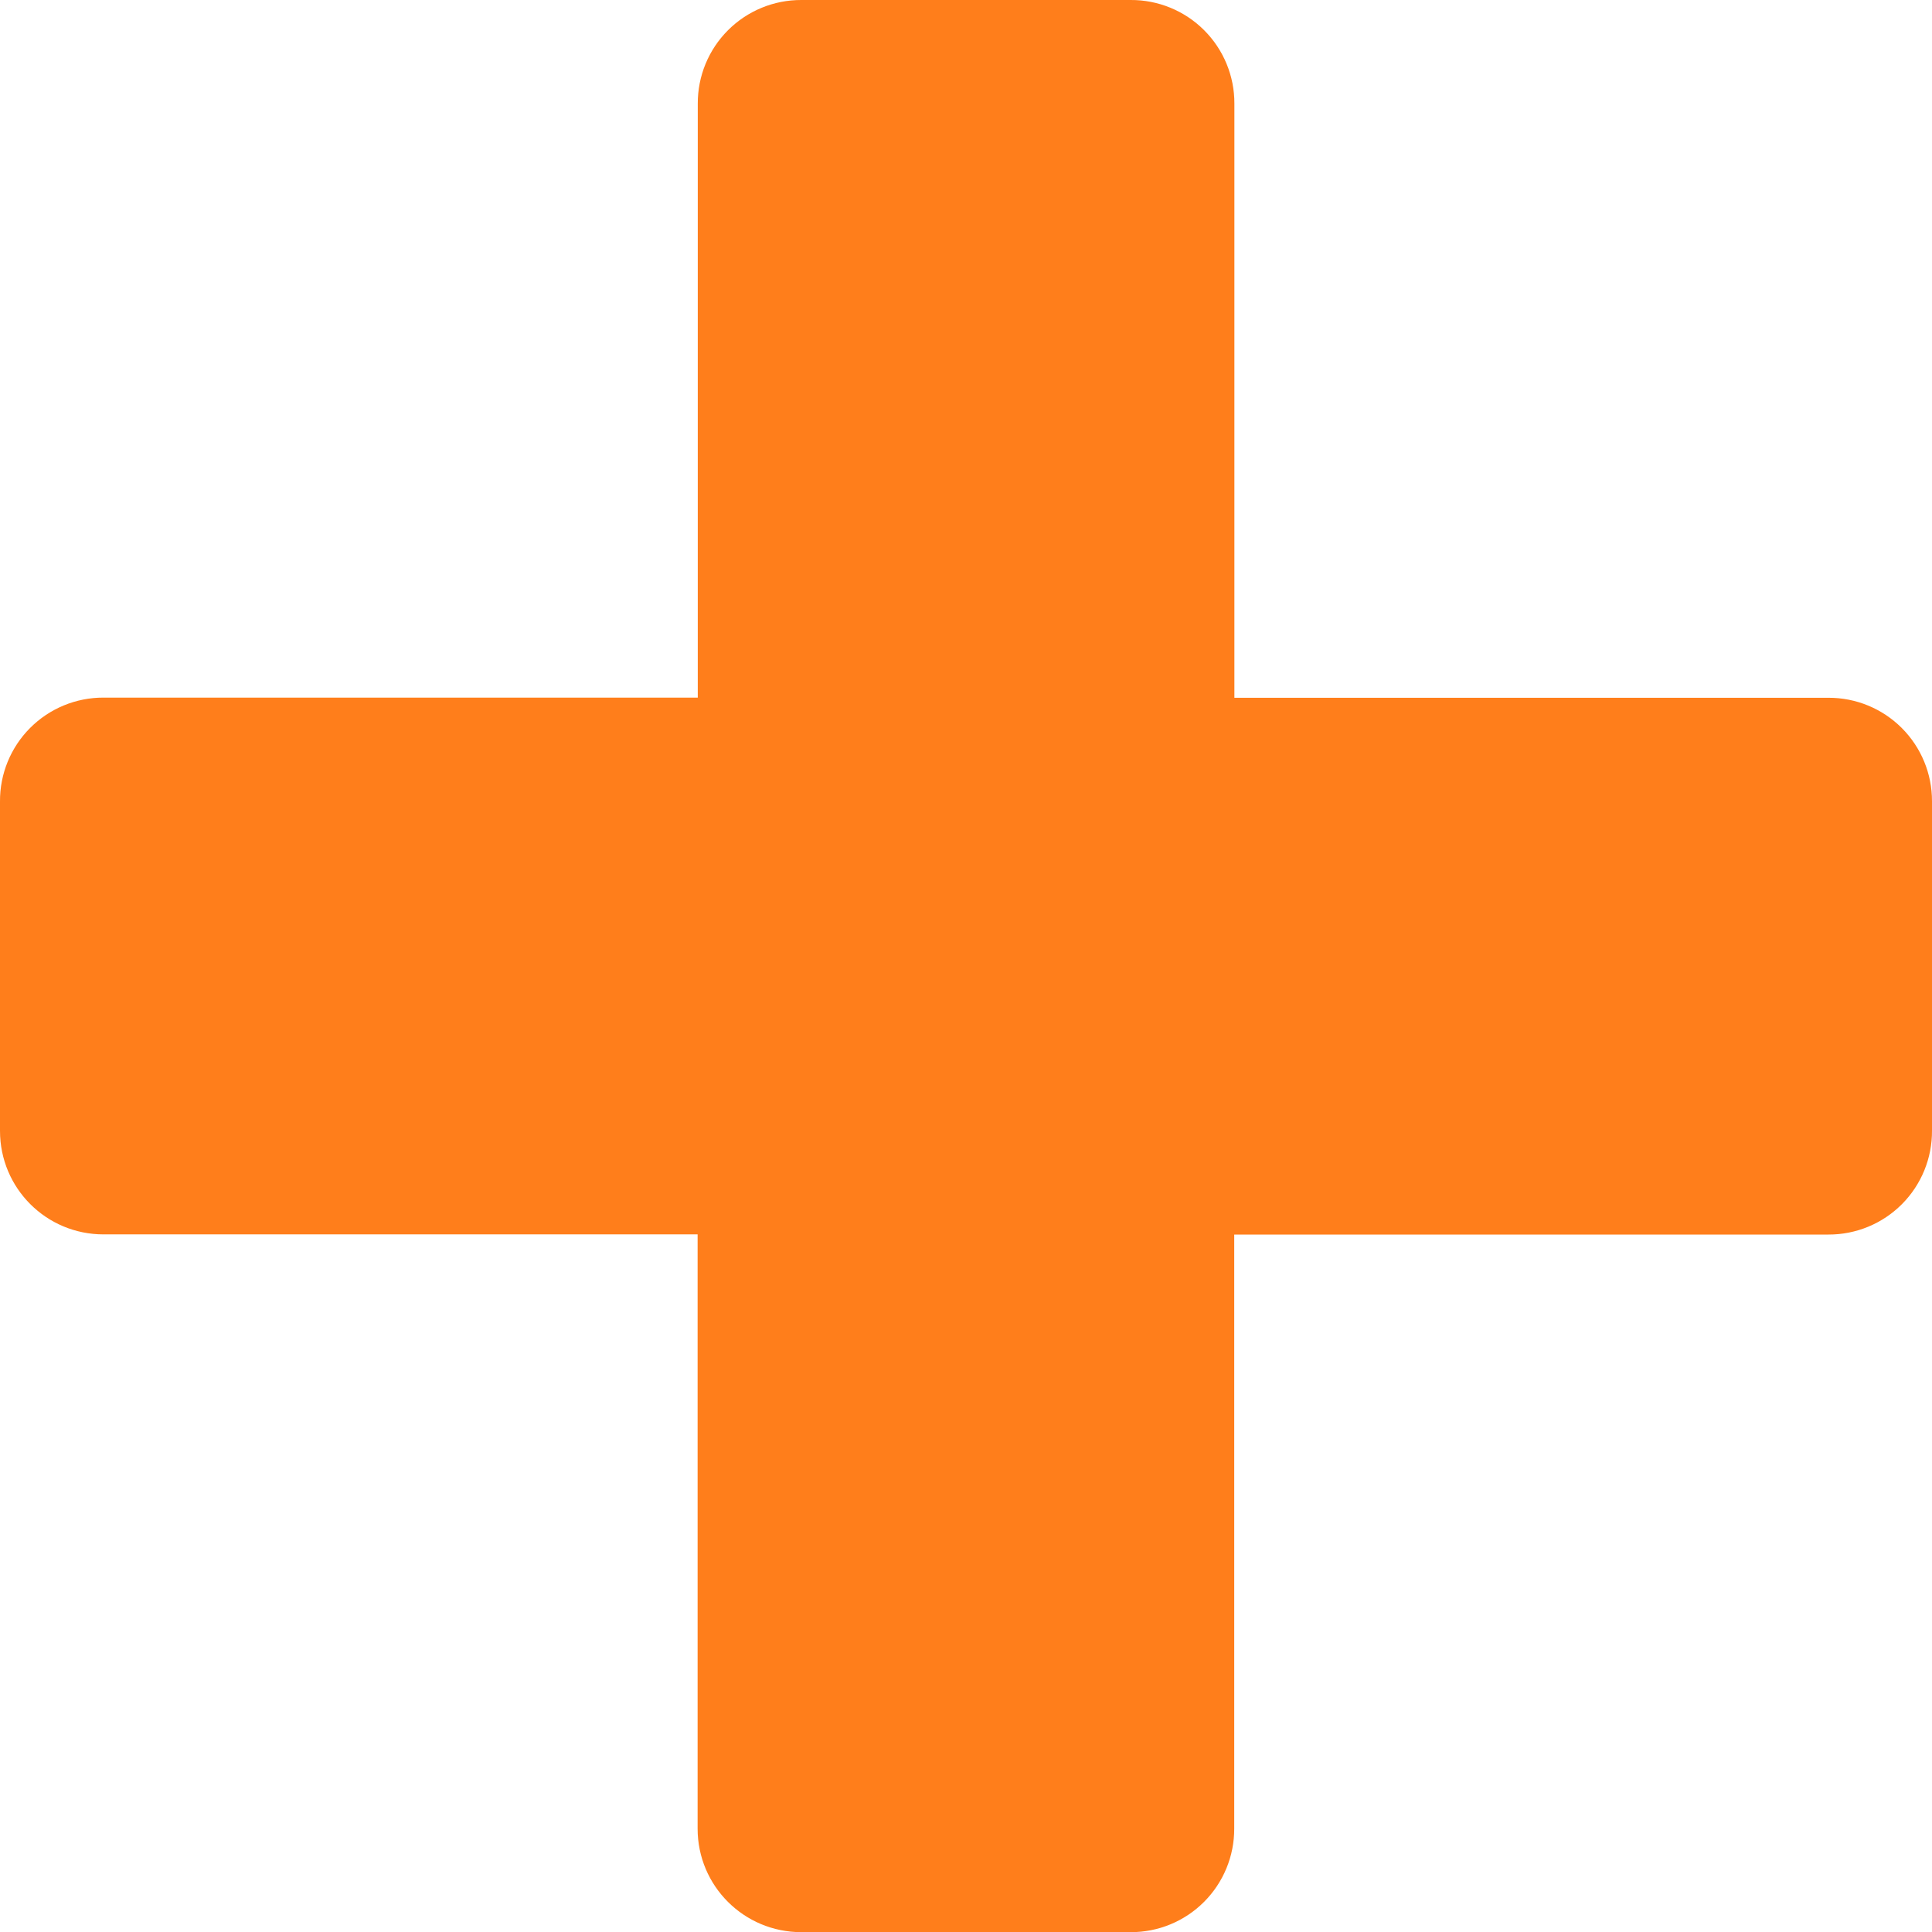
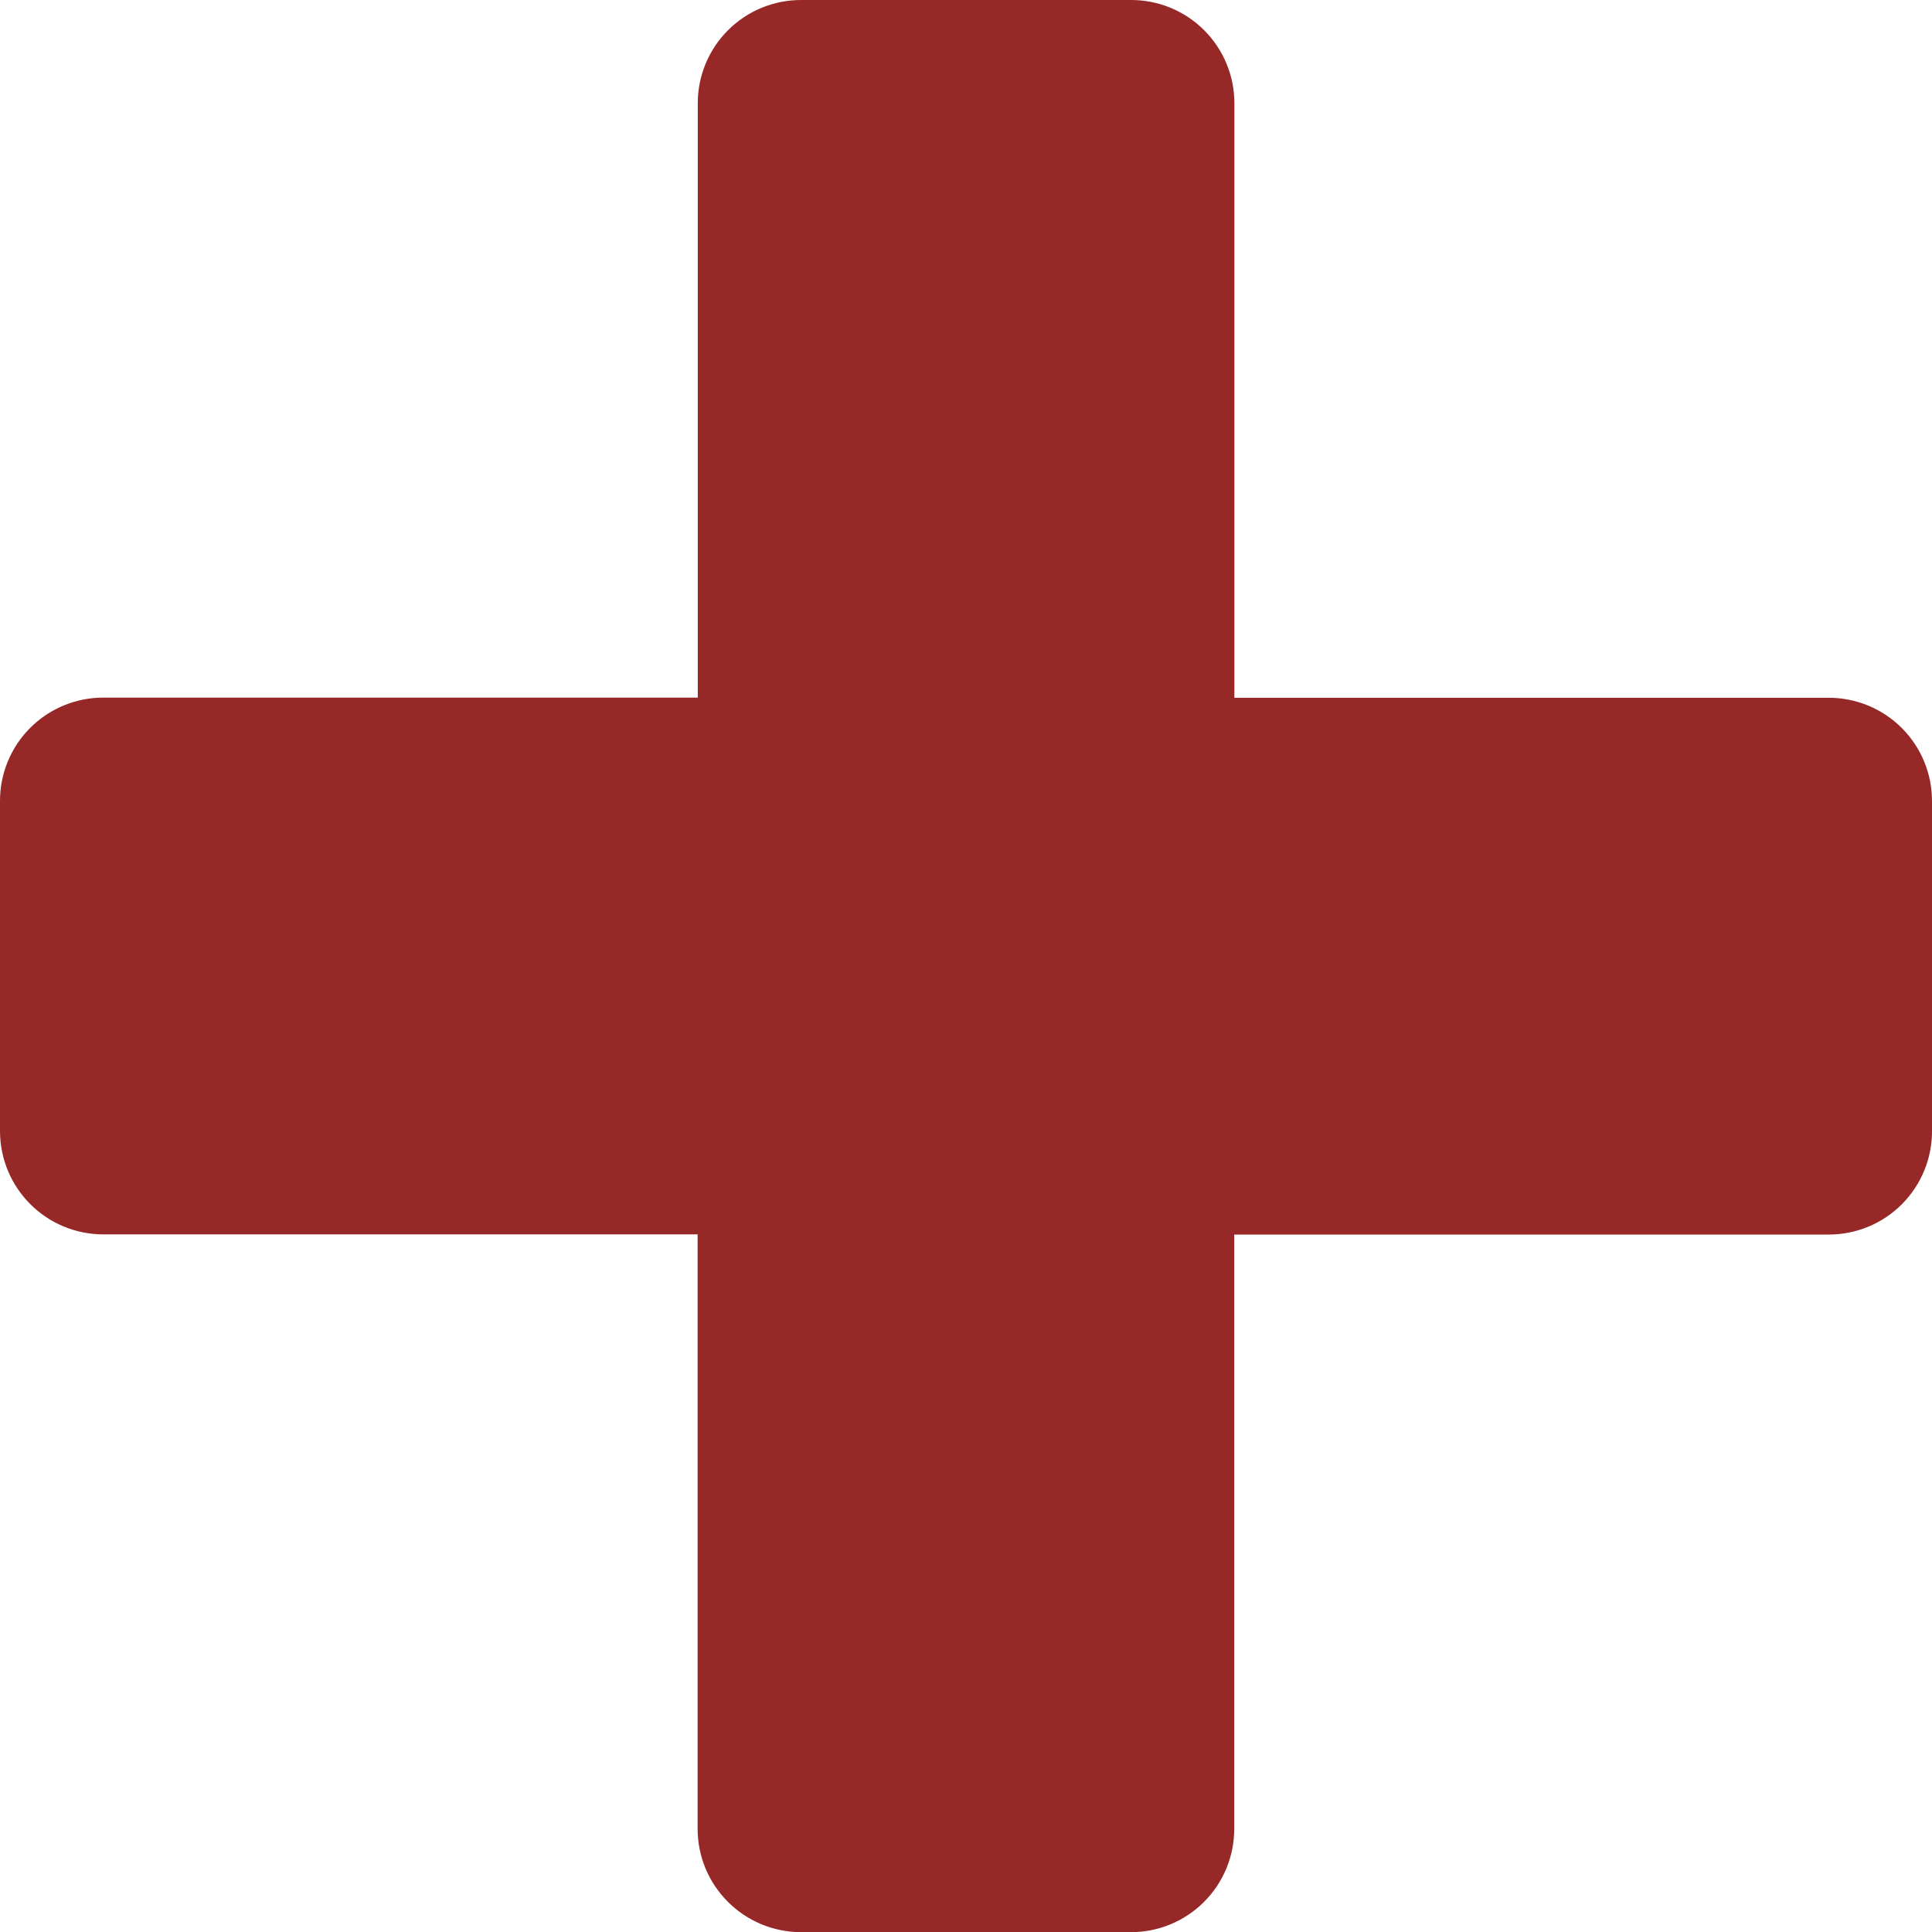
<svg xmlns="http://www.w3.org/2000/svg" xmlns:xlink="http://www.w3.org/1999/xlink" width="12" height="12">
  <defs>
    <path d="M12 7.023V4.977a.641.641 0 0 0-.643-.643h-3.69V.643A.641.641 0 0 0 7.022 0H4.977a.641.641 0 0 0-.643.643v3.69H.643A.641.641 0 0 0 0 4.978v2.046c0 .356.287.643.643.643h3.69v3.691c0 .356.288.643.644.643h2.046a.641.641 0 0 0 .643-.643v-3.69h3.691A.641.641 0 0 0 12 7.022Z" id="b" />
  </defs>
-   <use fill="#FF7E1B" fill-rule="nonzero" xlink:href="#b" />
+   <use fill="#962827" fill-rule="nonzero" xlink:href="#b" />
</svg>
